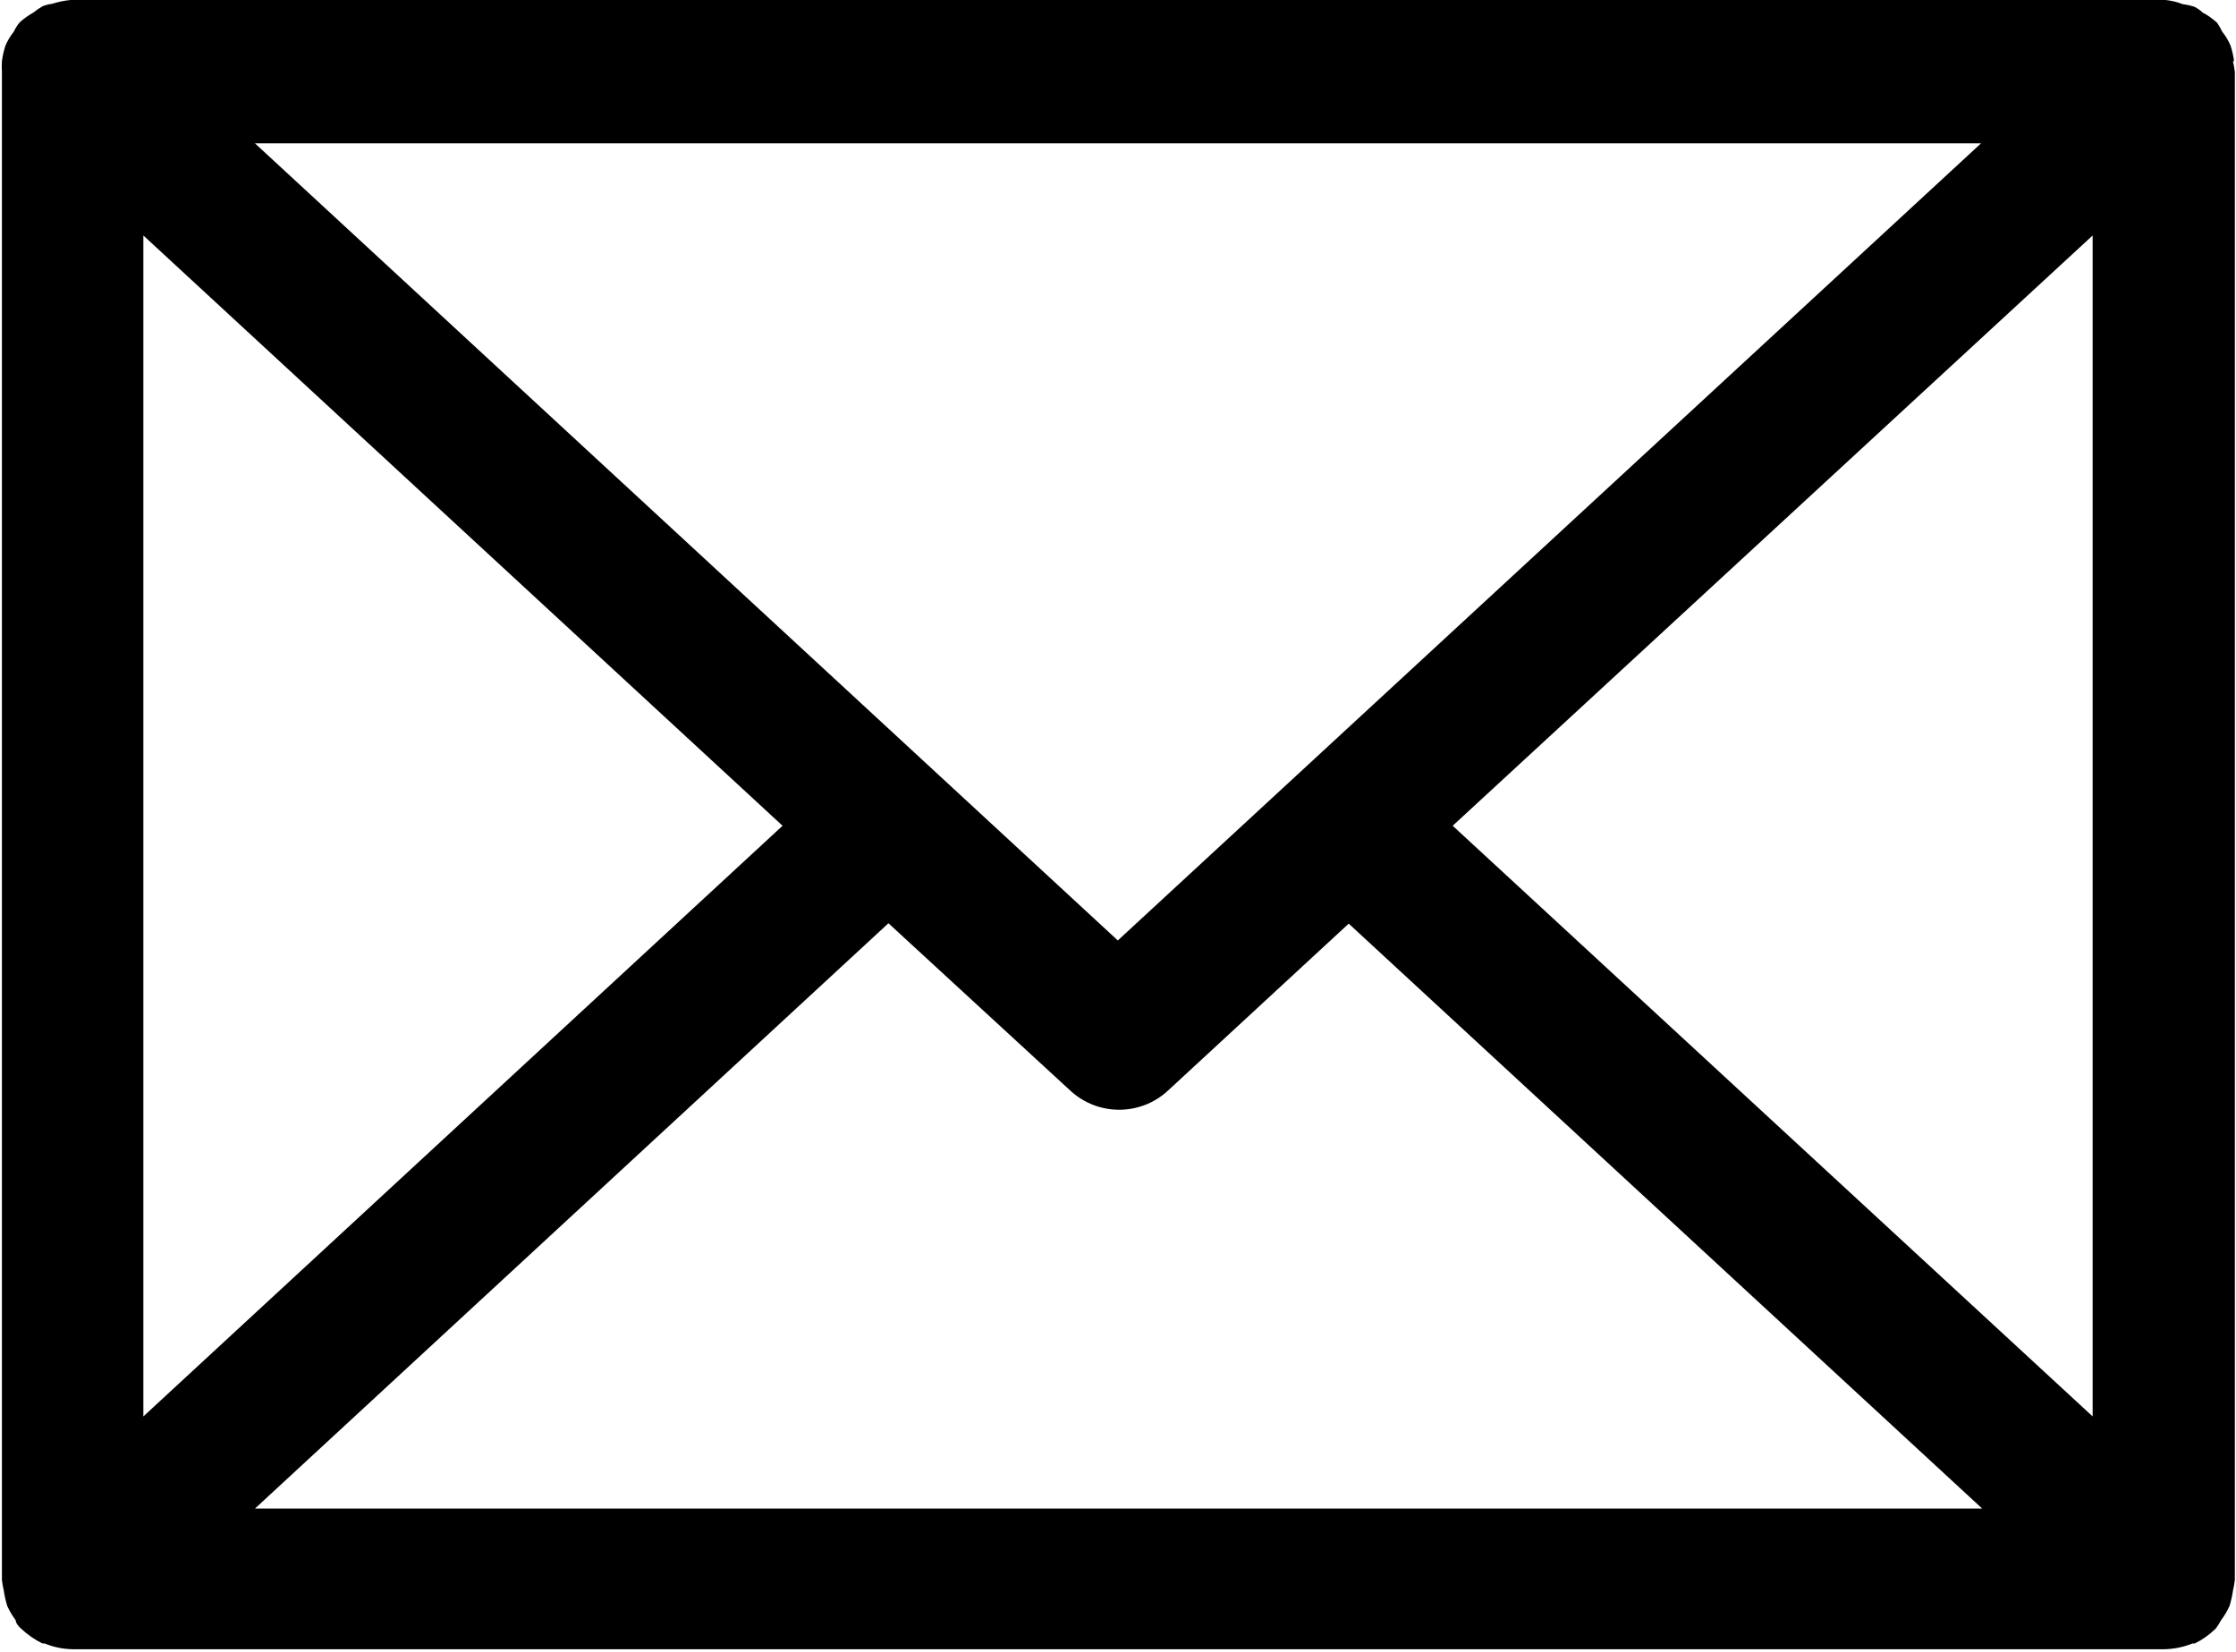
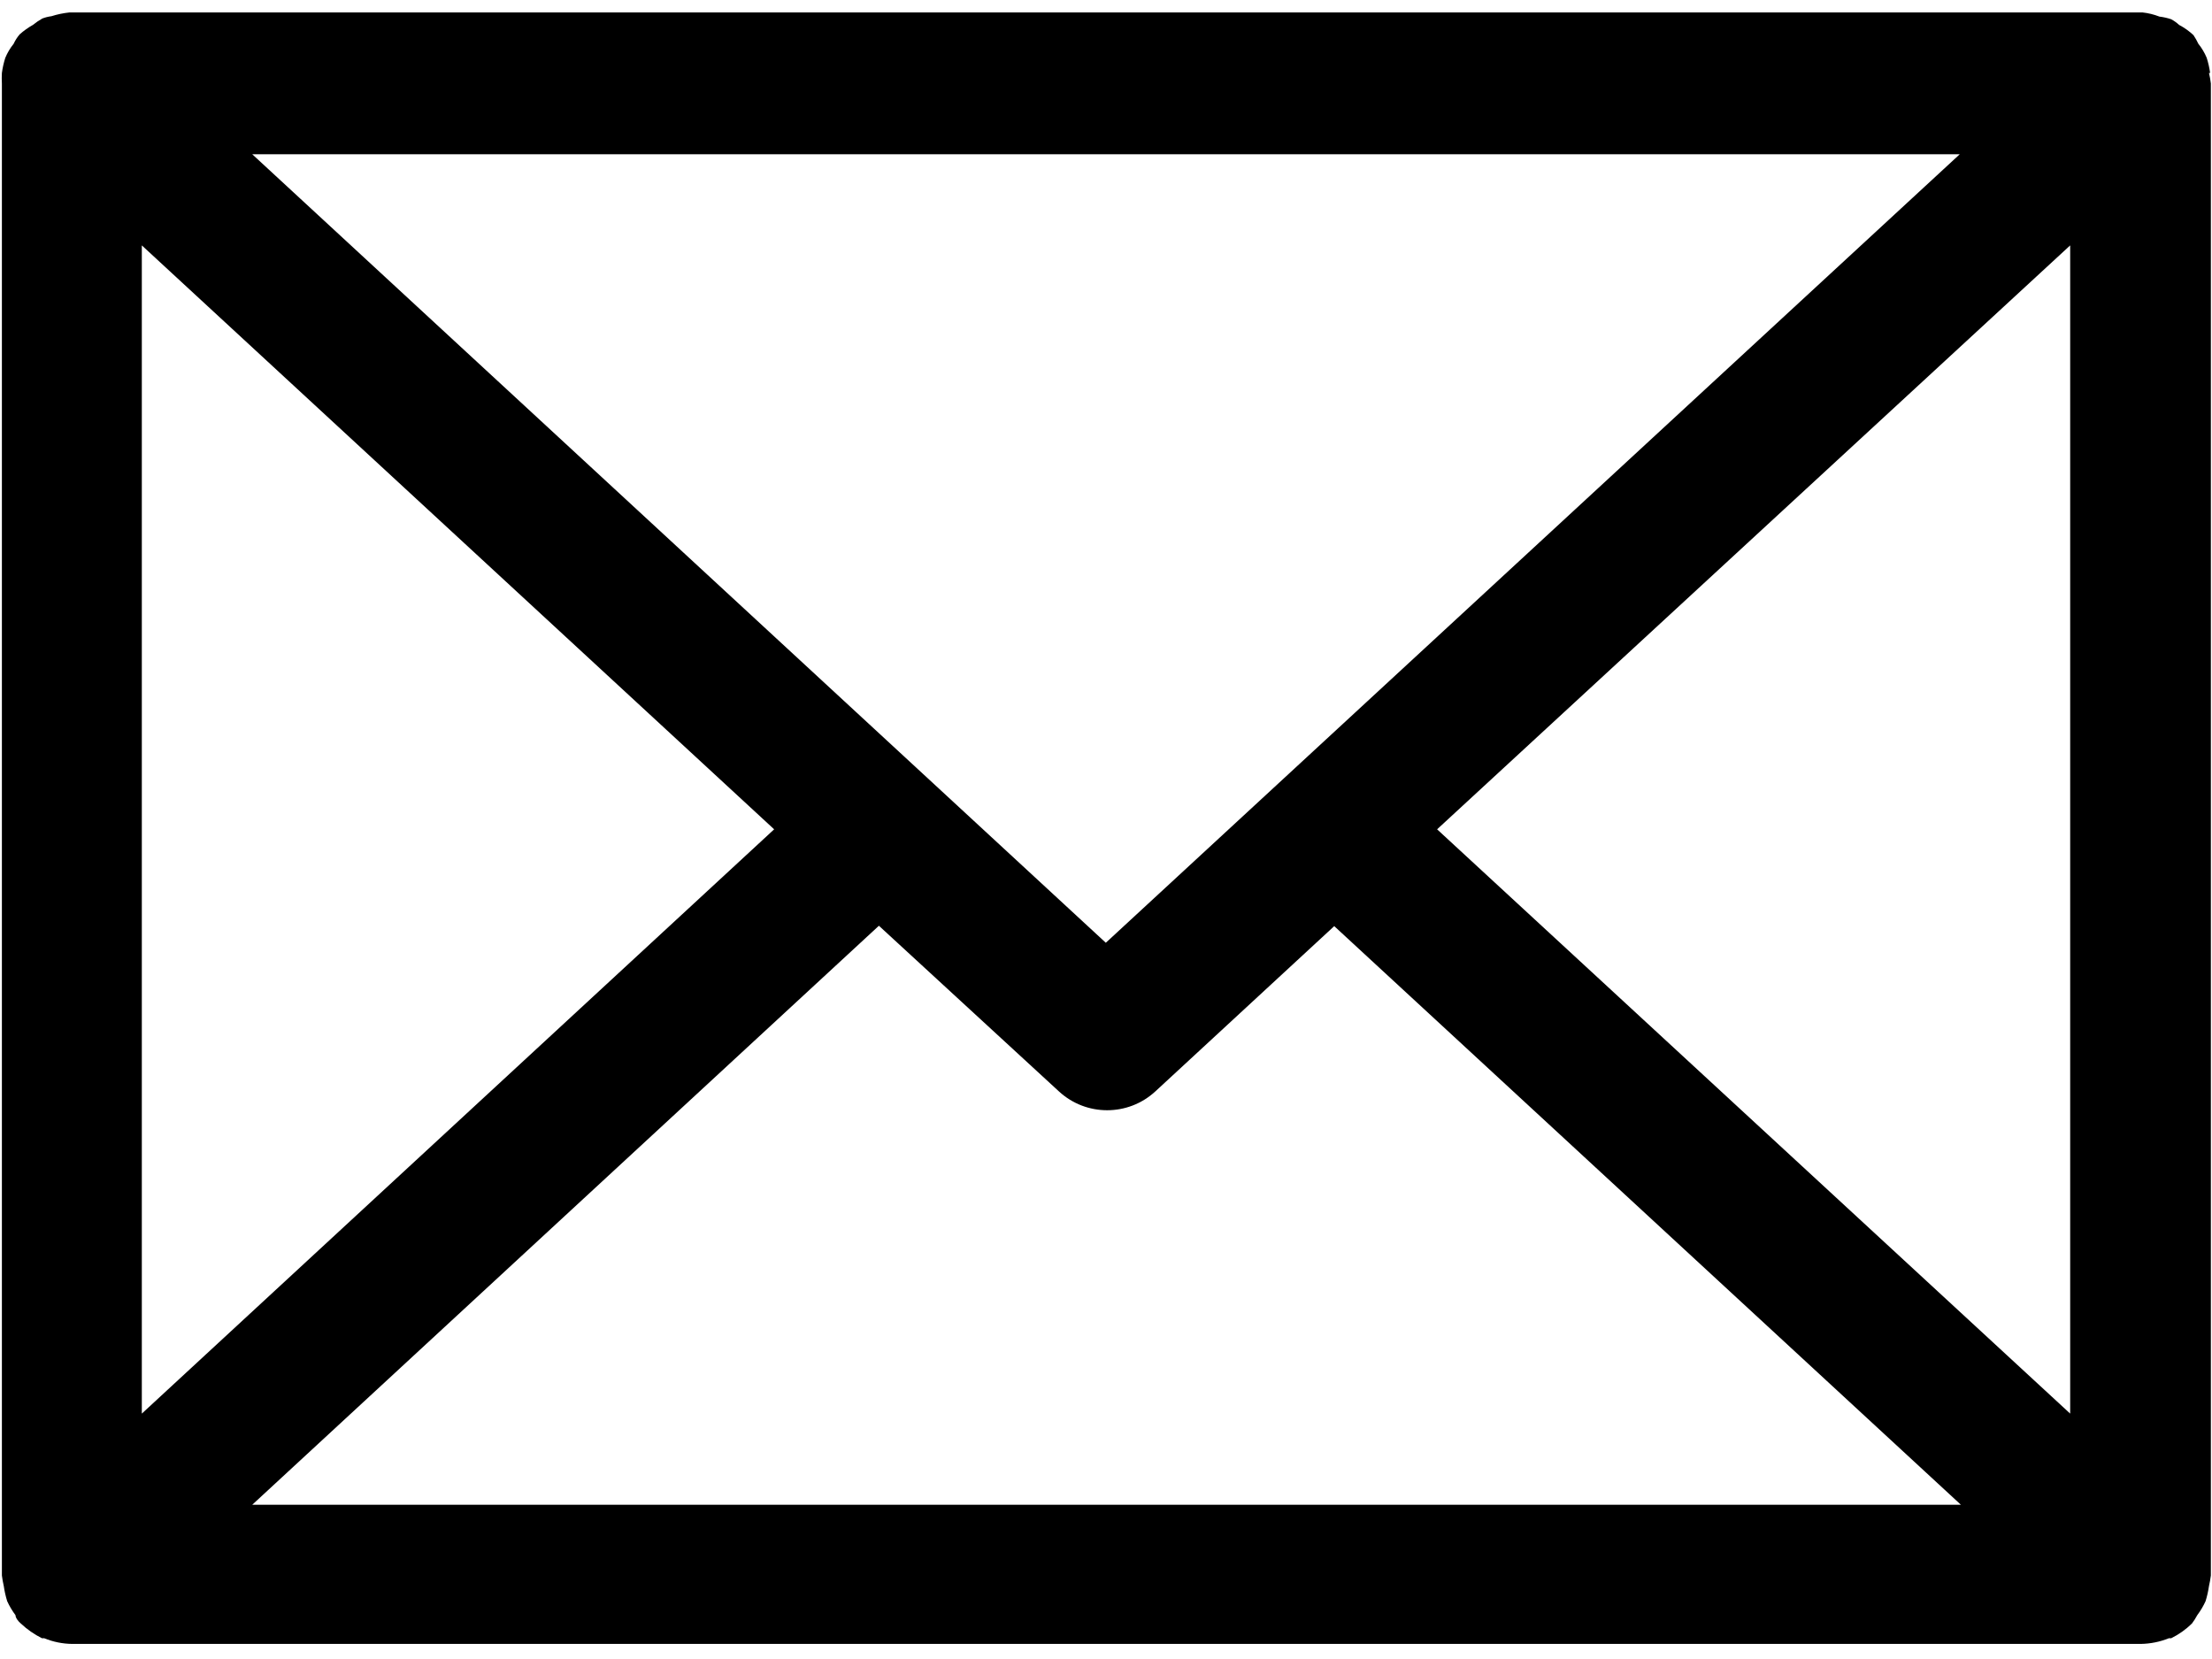
- <svg xmlns="http://www.w3.org/2000/svg" viewBox="0 0 58.49 43.21" width="20px">
+ <svg xmlns="http://www.w3.org/2000/svg" viewBox="0 0 58.49 43.21" width="20px" height="15px">
  <path fill-rule="evenodd" d="M6.67 39.46l16.57-15.31L28 28.53a1.88 1.88 0 0 0 2.55 0l4.73-4.37 16.57 15.3zM3.75 6.16L20.47 21.6 3.75 37.05zm48.07-2.41L29.24 24.6 6.67 3.75zm2.92 33.3L38 21.6 54.74 6.16zm3.7-35.45a2.35 2.35 0 0 0-.09-.4 1.51 1.51 0 0 0-.22-.37A1.76 1.76 0 0 0 58 .6a1.74 1.74 0 0 0-.38-.27 1 1 0 0 0-.21-.15 1.55 1.55 0 0 0-.31-.07 1.75 1.75 0 0 0-.45-.11H1.84a2.4 2.4 0 0 0-.48.1 1.05 1.05 0 0 0-.24.06 1.84 1.84 0 0 0-.25.17 2 2 0 0 0-.35.25 1.09 1.09 0 0 0-.16.25 1.51 1.51 0 0 0-.22.37 2.35 2.35 0 0 0-.09.4 2.33 2.33 0 0 0 0 .28v39.45a2.74 2.74 0 0 0 .05.28 2.59 2.59 0 0 0 .09.4 2 2 0 0 0 .22.37c0 .07.07.16.14.22a2.35 2.35 0 0 0 .56.39h.06a2 2 0 0 0 .74.15h54.7a2.08 2.08 0 0 0 .74-.15h.06a2.12 2.12 0 0 0 .55-.39 1.64 1.64 0 0 0 .14-.22 2 2 0 0 0 .22-.37 2.59 2.59 0 0 0 .09-.4 2.74 2.74 0 0 0 .05-.28V1.88a2.33 2.33 0 0 0-.05-.28z" />
</svg>
